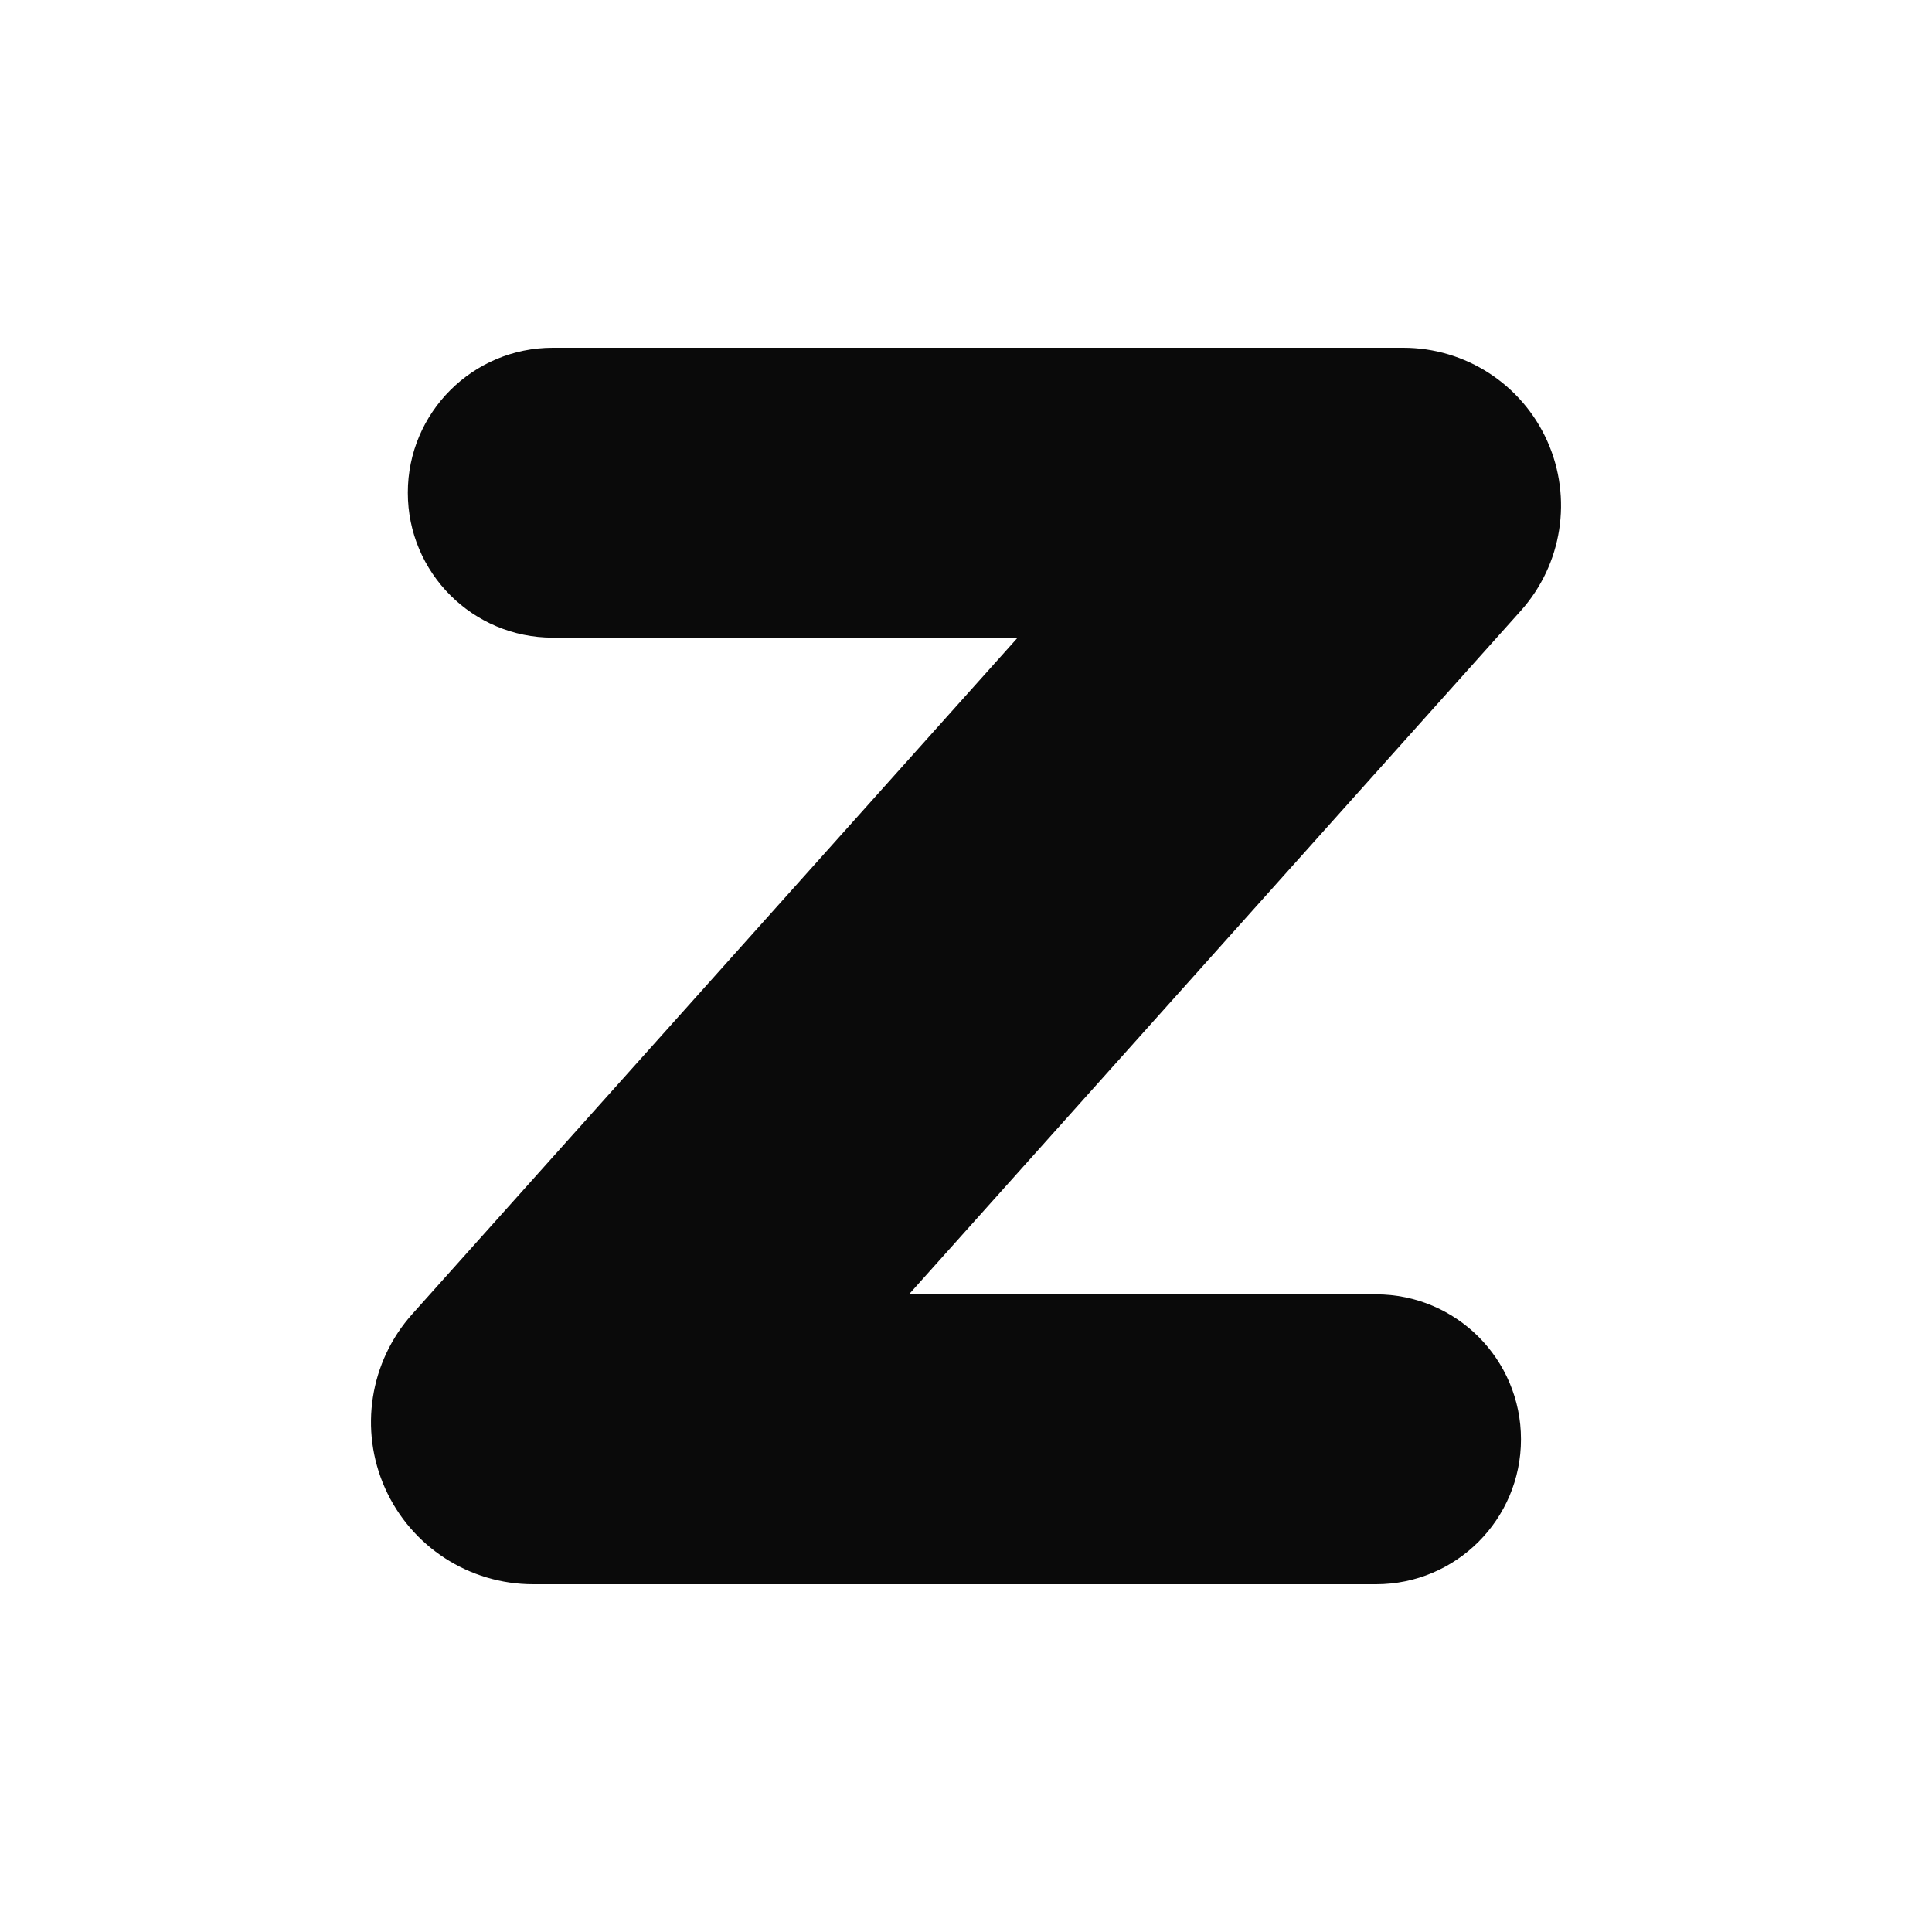
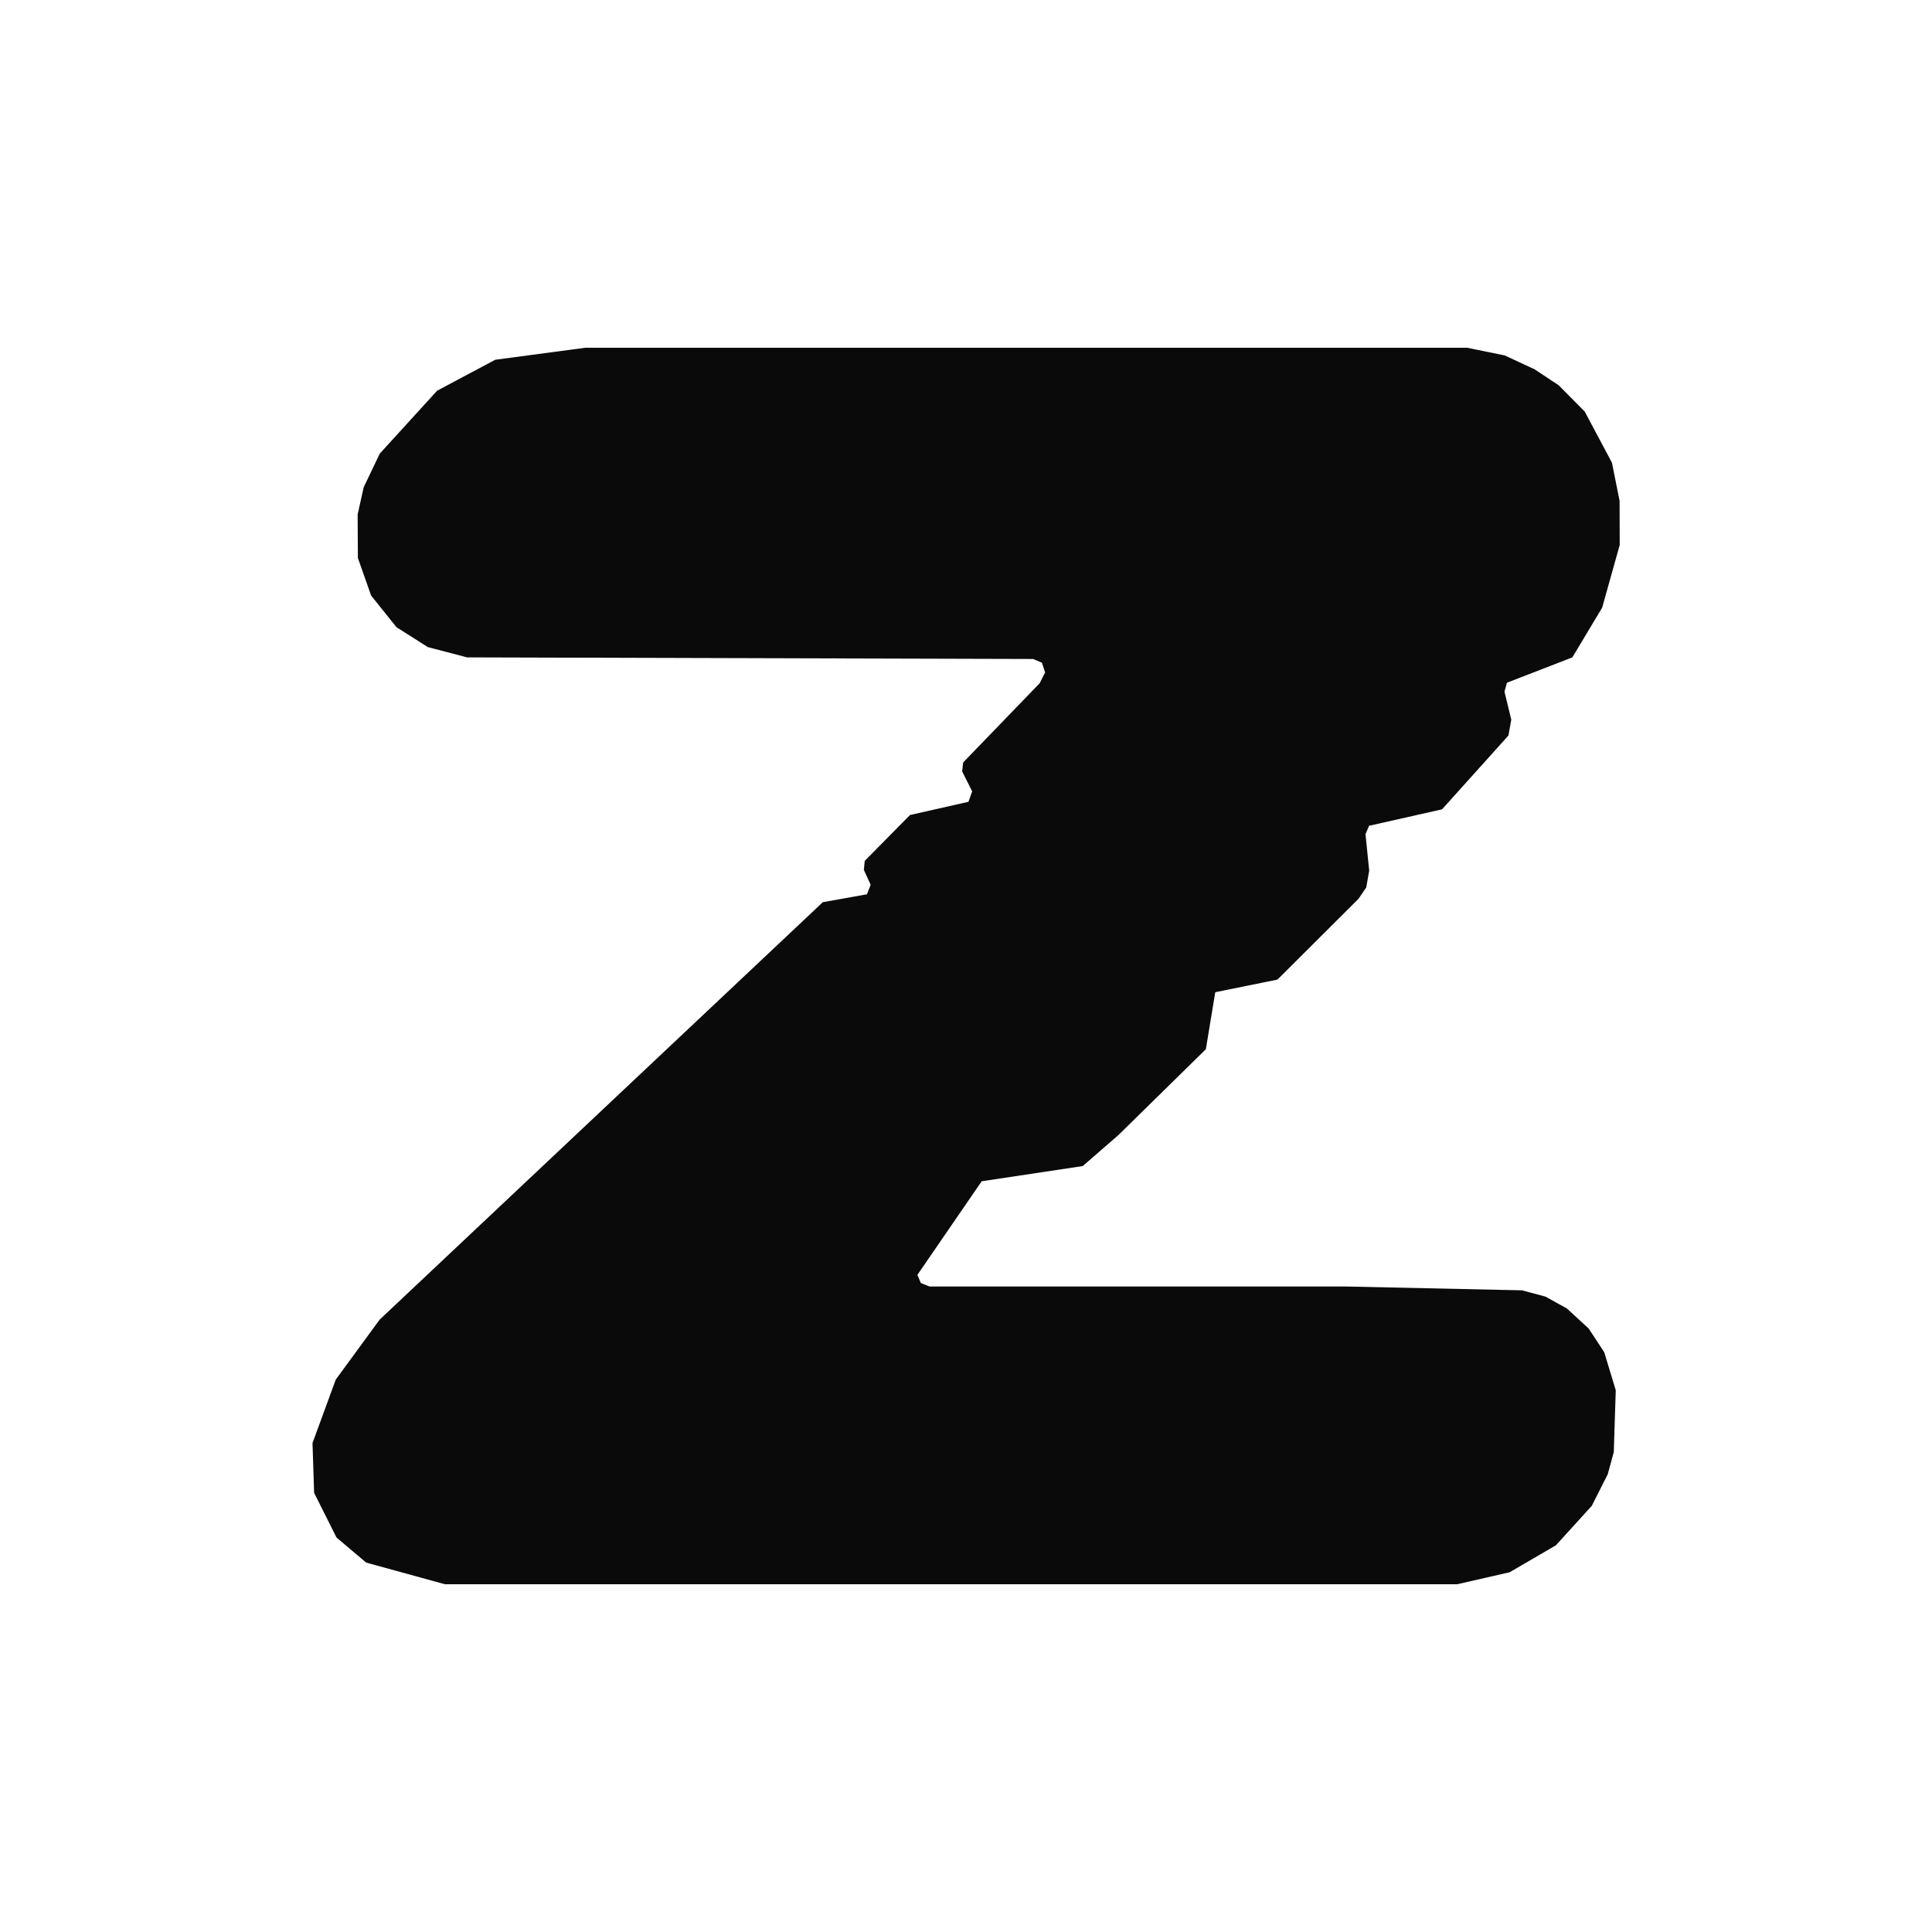
<svg xmlns="http://www.w3.org/2000/svg" width="512" height="512" viewBox="0 0 512 512" role="img" aria-label="ZAYROVI">
  <rect width="512" height="512" fill="#FFFFFF" />
-   <path fill="#0A0A0A" d="M147.02 0L834.85 0A127.59 127.59 0 0 1 929.92 212.68L435.1 765.54L812.82 765.54A117.23 117.23 0 0 1 812.82 1000L131.1 1000A131.1 131.1 0 0 1 33.41 781.47L522.99 234.46L147.02 234.46A117.23 117.23 0 0 1 147.02 0Z" transform="translate(98.3138 92.16) scale(0.32768)" />
+   <path fill="#0A0A0A" d="M0.2 885.8L1.5 926.1L19.6 962.2L43.6 982.5L107.3 1000L926 1000L968.4 990.3L1005.8 968.5L1034.8 936.6L1047.7 911.1L1052.6 893.1L1054.2 843.1L1044.9 812.4L1032.3 793.2L1014.7 777L997.4 767.4L978.4 762.3L835.8 759.2L499.2 759.2L492.2 756.4L489.4 749.8L541.4 674.1L623.1 661.8L651.9 636.8L722.7 567.3L730.3 521.2L780.6 511L846.2 445.6L852.4 436.5L854.8 422.9L851.8 393.4L854.7 386.6L913.7 373.3L967.4 313.6L969.7 300.8L964.2 278.1L966.2 270.9L1019.1 250.4L1043.2 210.2L1057.4 159.5L1057.3 123.8L1051.1 92.9L1029.1 51.6L1008 30.3L988.5 17.4L964.4 6.2L934 0L220.7 0L148 9.7L101 34.7L54.6 85.6L41.6 112.8L36.7 134.8L36.9 170L47.6 200.4L68.1 226L93.5 242.1L125.2 250.4L583 251.7L590.1 254.7L592.7 262.6L588.3 271.3L526.4 335.4L525.6 342.6L533.7 358.8L530.7 367.2L483.4 377.9L446.8 415L446.1 422.3L451.6 434.3L448.6 442L412.9 448.4L54.5 786L19 834.5Z" transform="translate(82.7523 92.16) scale(0.32768)" />
</svg>
